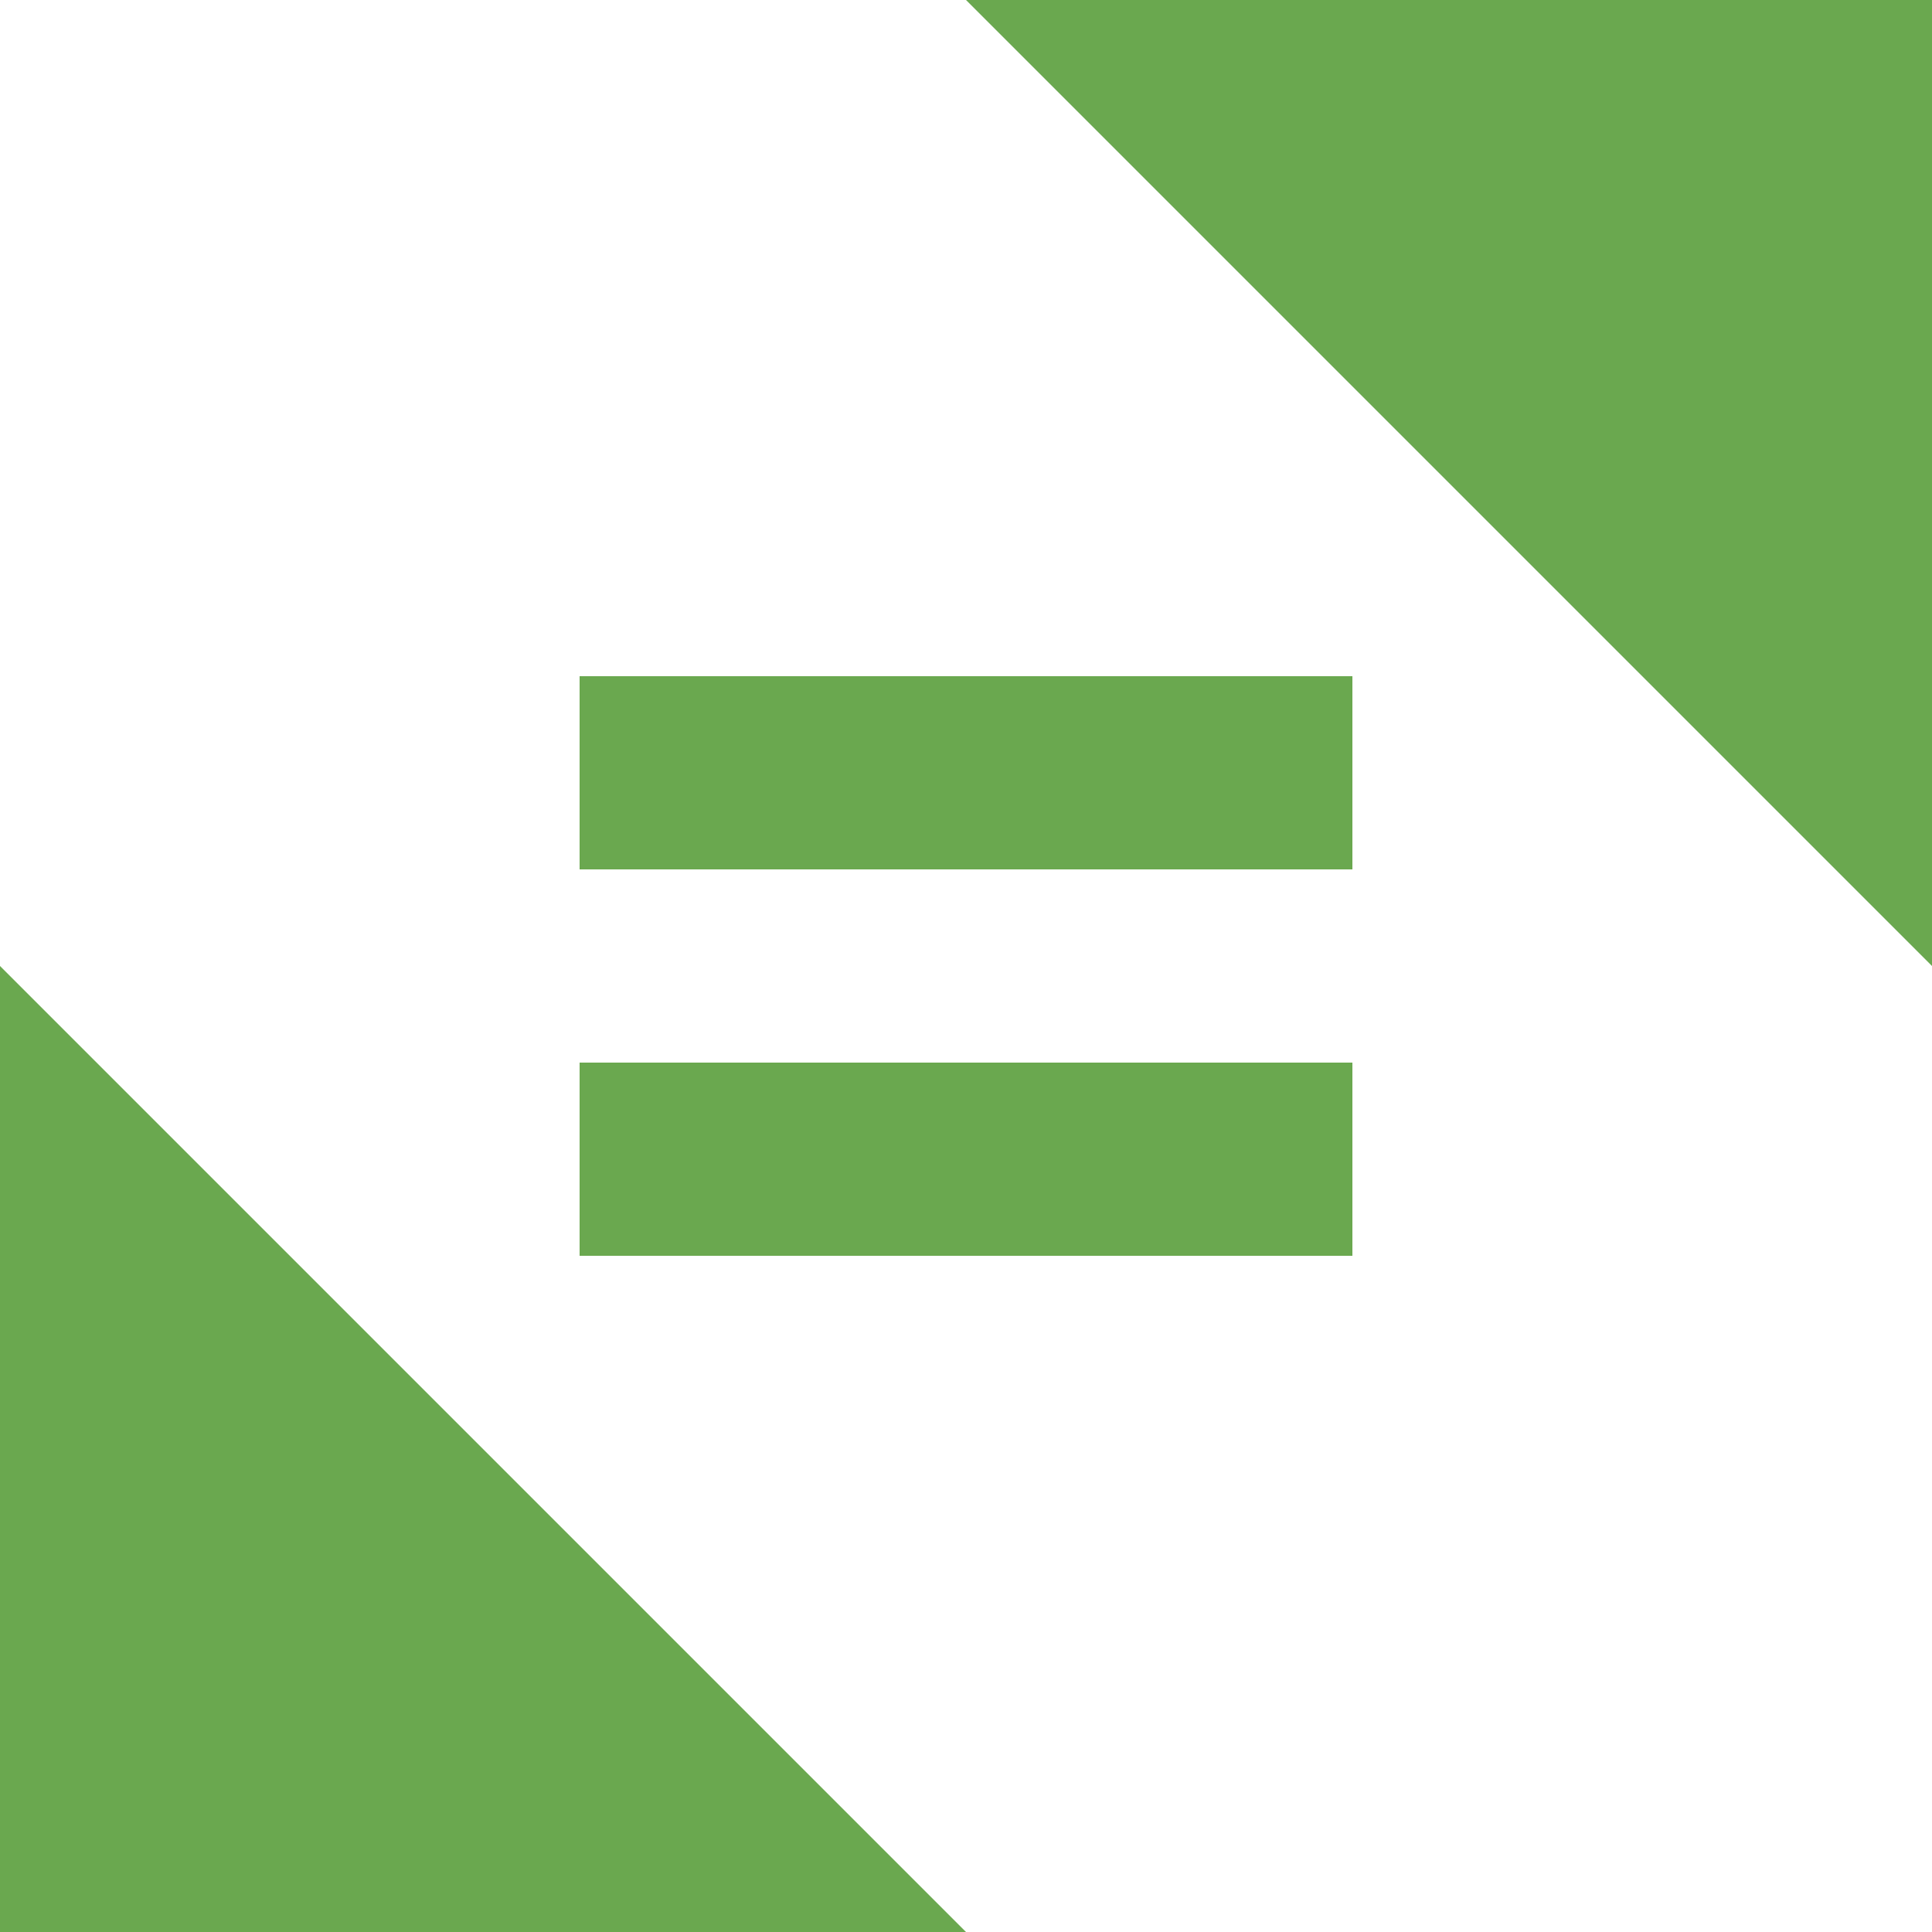
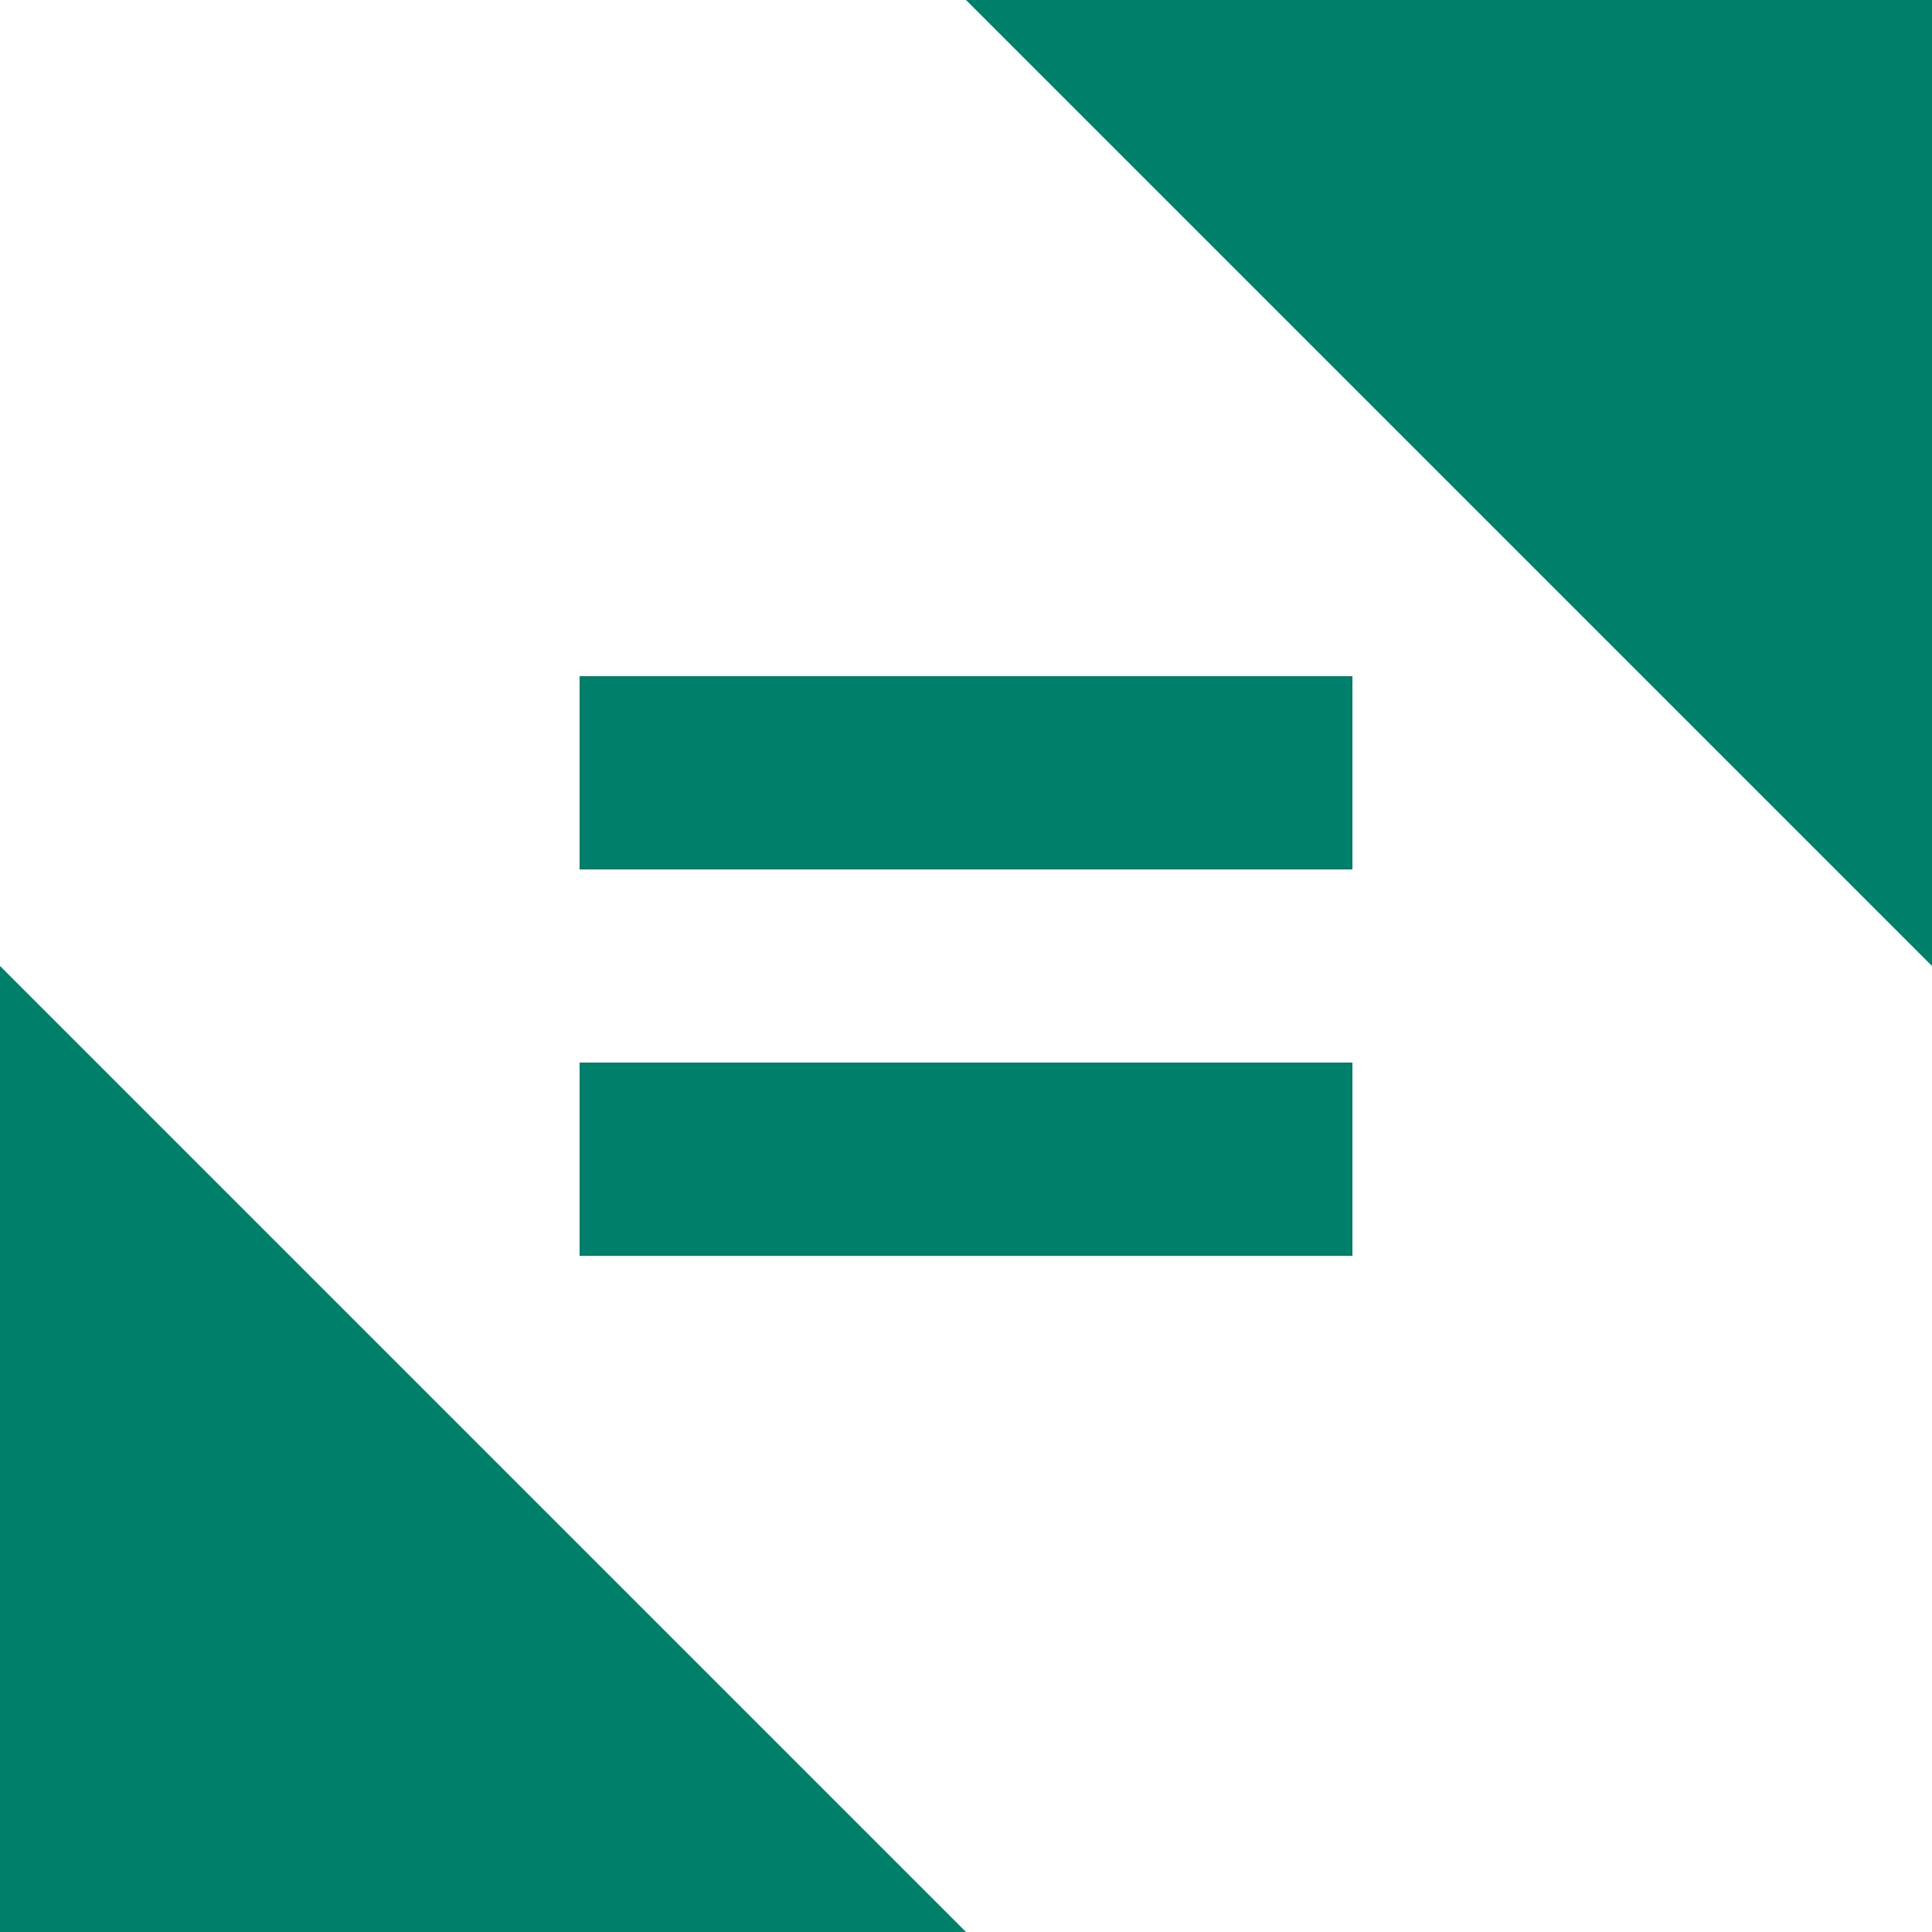
<svg xmlns="http://www.w3.org/2000/svg" version="1.1" viewBox="0.0 0.0 10 10" fill="none">
  <g>
-     <path fill="#6aa84f" d="M0 5 L0 10 L5 10" />
-     <path fill="#6aa84f" d="M10 0 L10 5 L5 0" />
-     <path fill="#6aa84f" d="M3 3.5 L7 3.5 L7 4.5 L3 4.5" />
-     <path fill="#6aa84f" d="M3 5.5 L7 5.5 L7 6.5 L3 6.5" />
+     <path fill="#00806a" d="M0 5 L0 10 L5 10" />
+     <path fill="#00806a" d="M10 0 L10 5 L5 0" />
+     <path fill="#00806a" d="M3 3.5 L7 3.5 L7 4.5 L3 4.5" />
+     <path fill="#00806a" d="M3 5.5 L7 5.5 L7 6.5 L3 6.5" />
  </g>
</svg>
